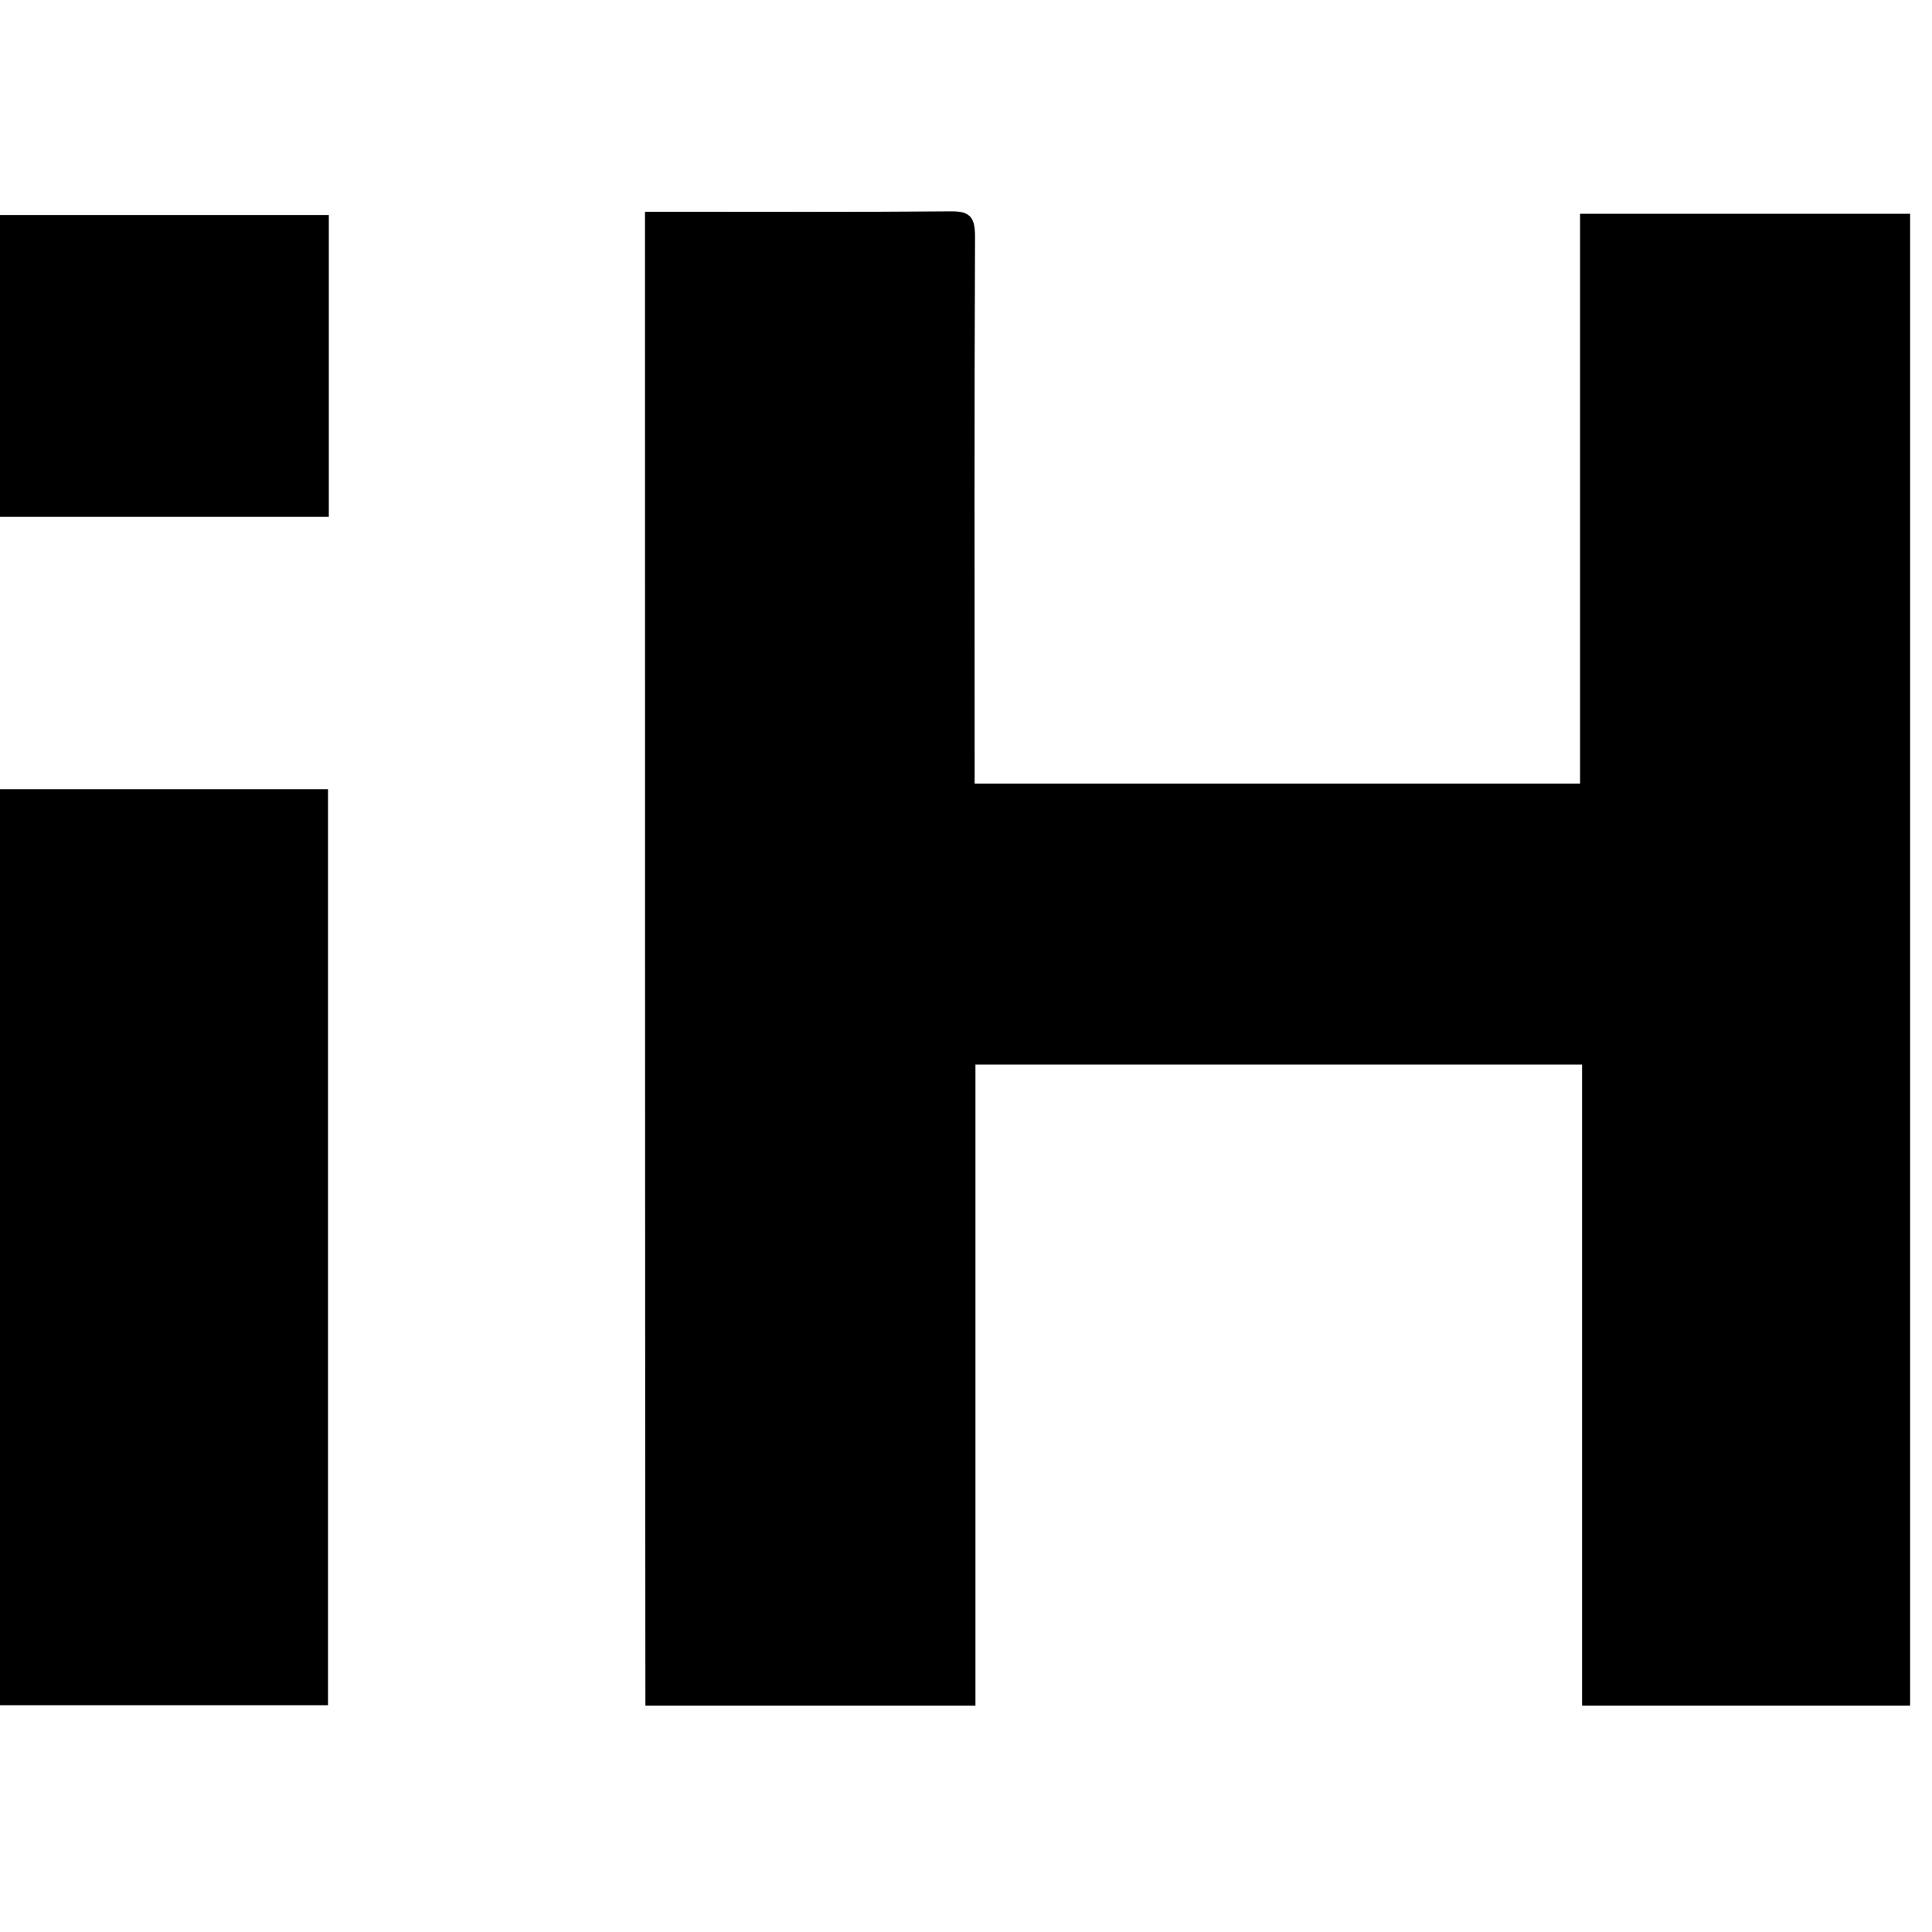
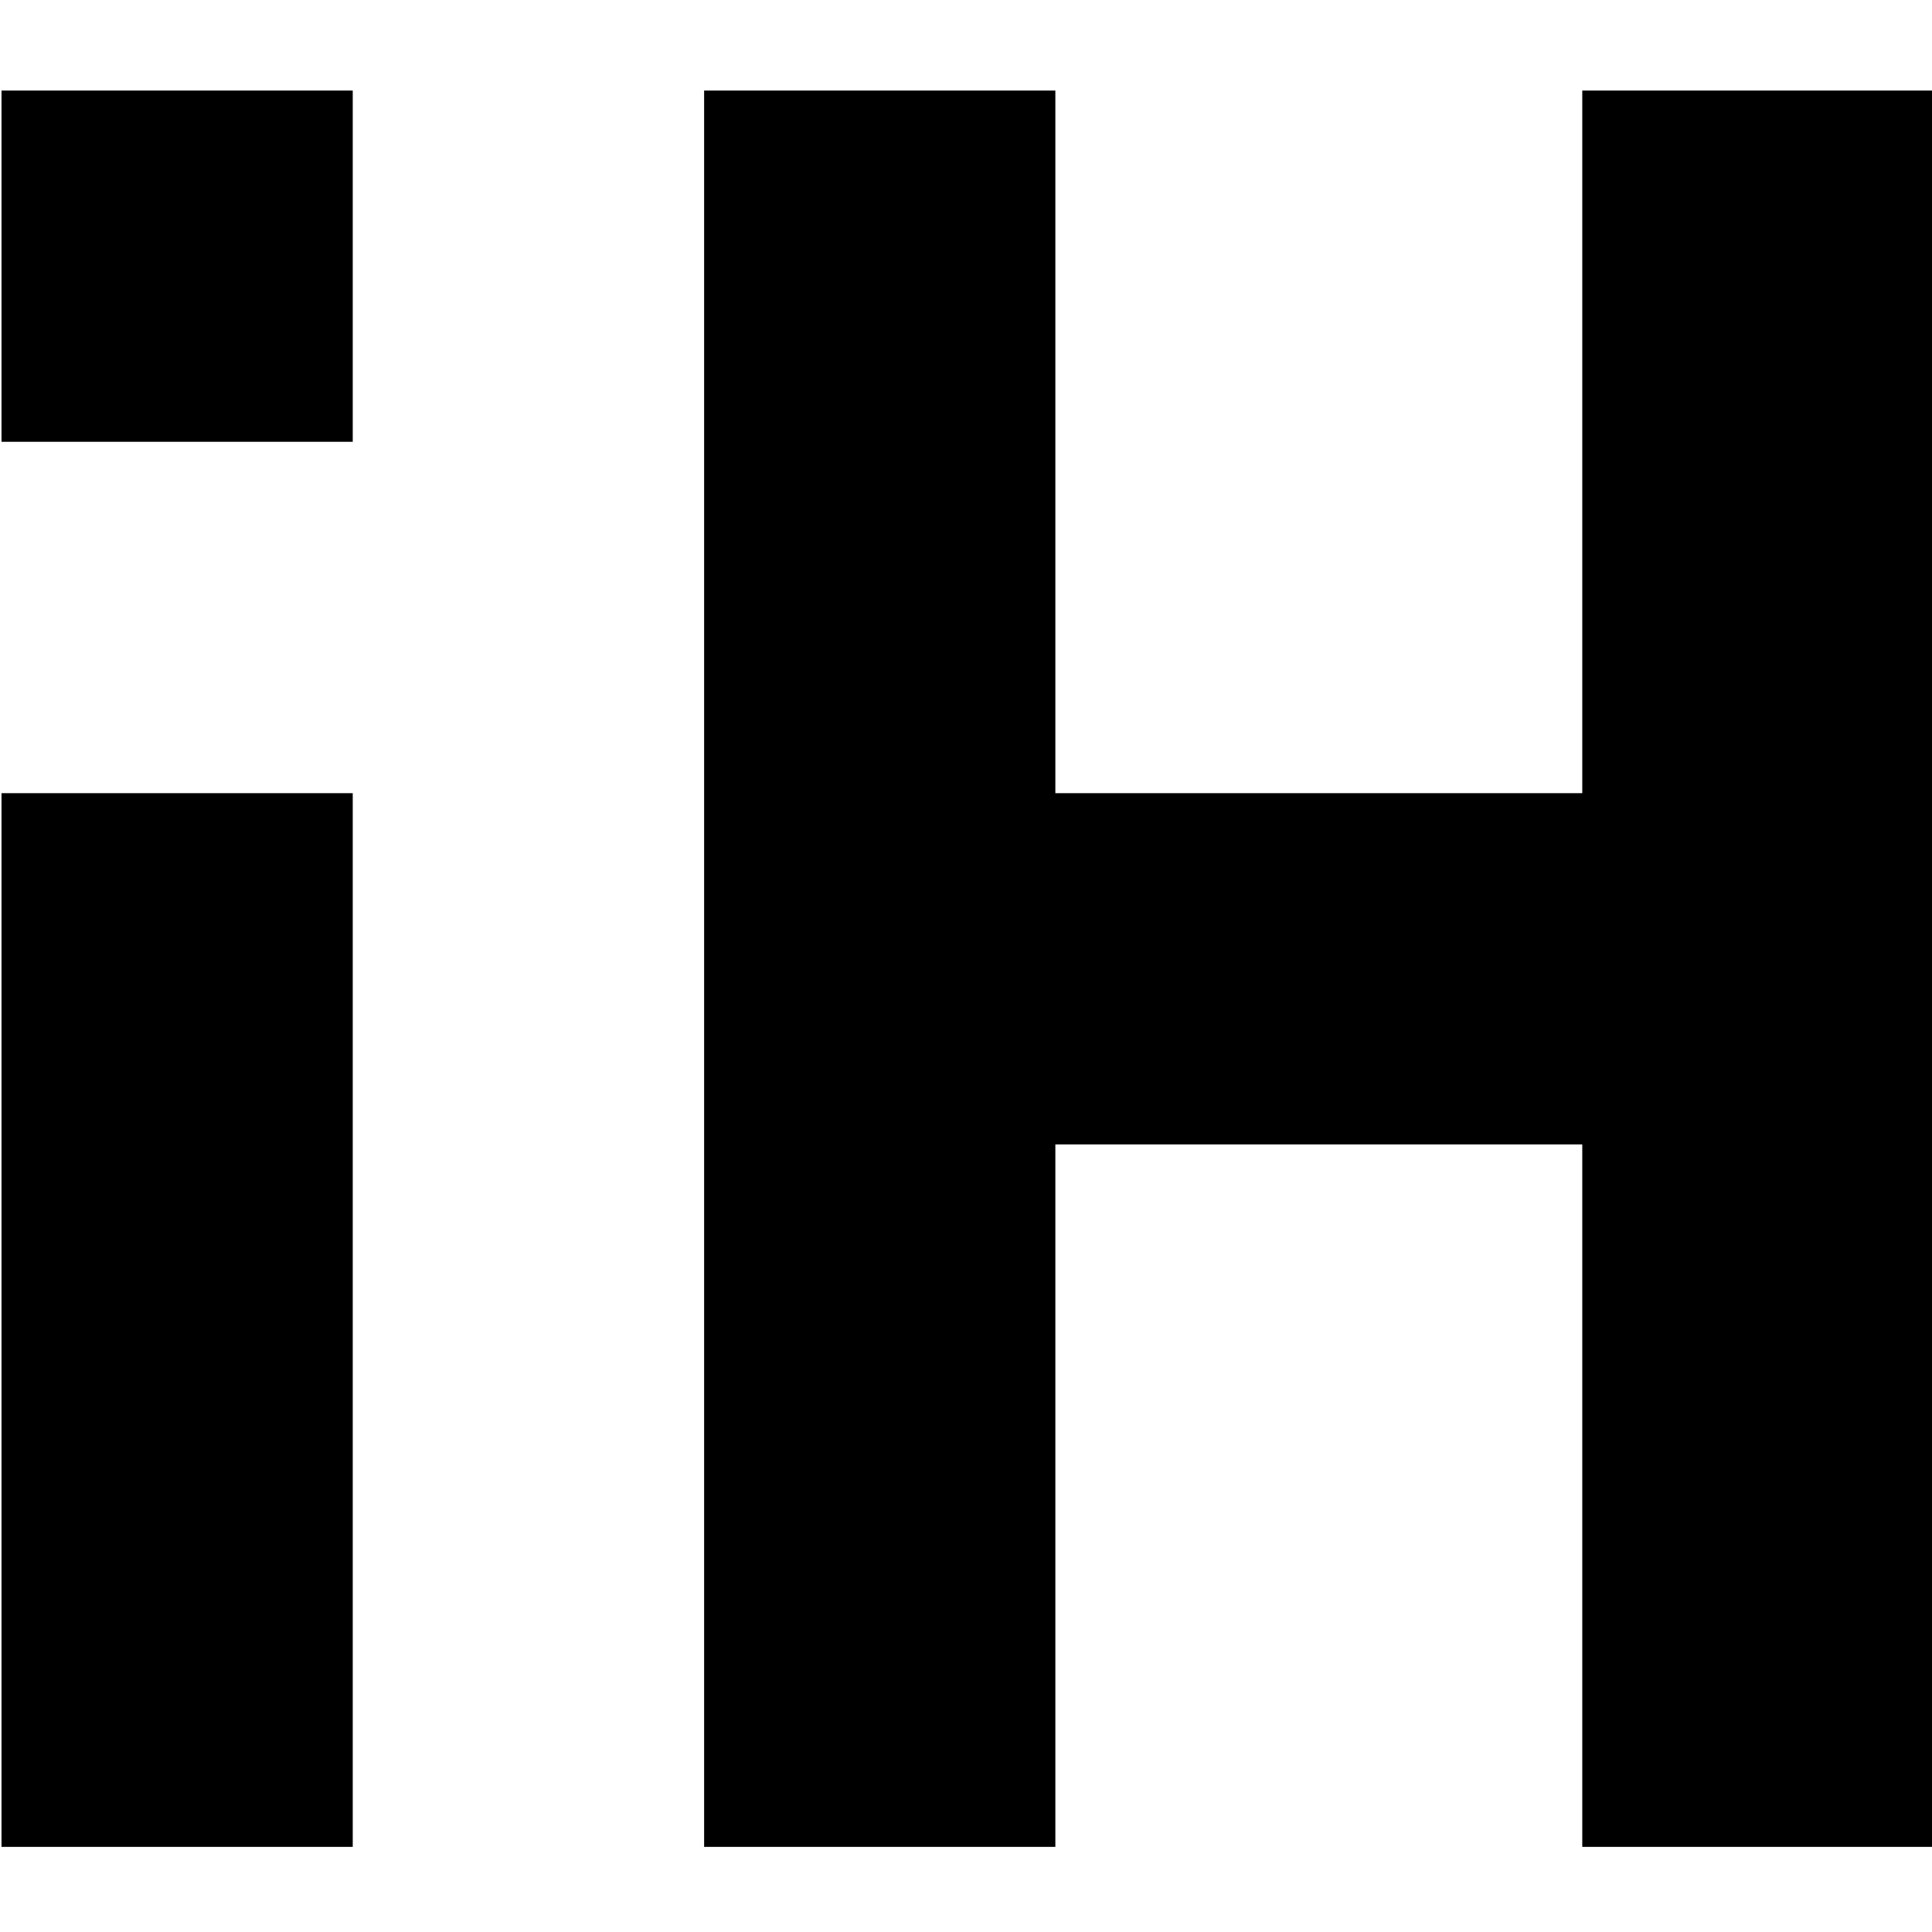
<svg xmlns="http://www.w3.org/2000/svg" width="128" height="128" viewBox="0 0 128 128">
-   <path d="M42.733 14.028h1.46c6.27 0 12.514.027 18.785-.027 1.351-.027 1.621.459 1.621 1.7-.054 11.468-.027 22.936-.027 34.404v1.808h40.111v-37.75h21.867v98.839h-21.732V70.531H64.626v42.471H42.76c-.027-32.919-.027-65.812-.027-98.974zM21.731 52.29v60.685H0V52.29h21.731zM21.785 14.244v19.995H0V14.244h21.785z" />
+   <path d="M23.37 6H.1v23.27h23.27zM23.37 52.55H.1v69.81h23.27zM128.1 6v116.36h-23.27V75.82H69.92v46.54H46.65V6h23.27v46.55h34.91V6z" />
</svg>
